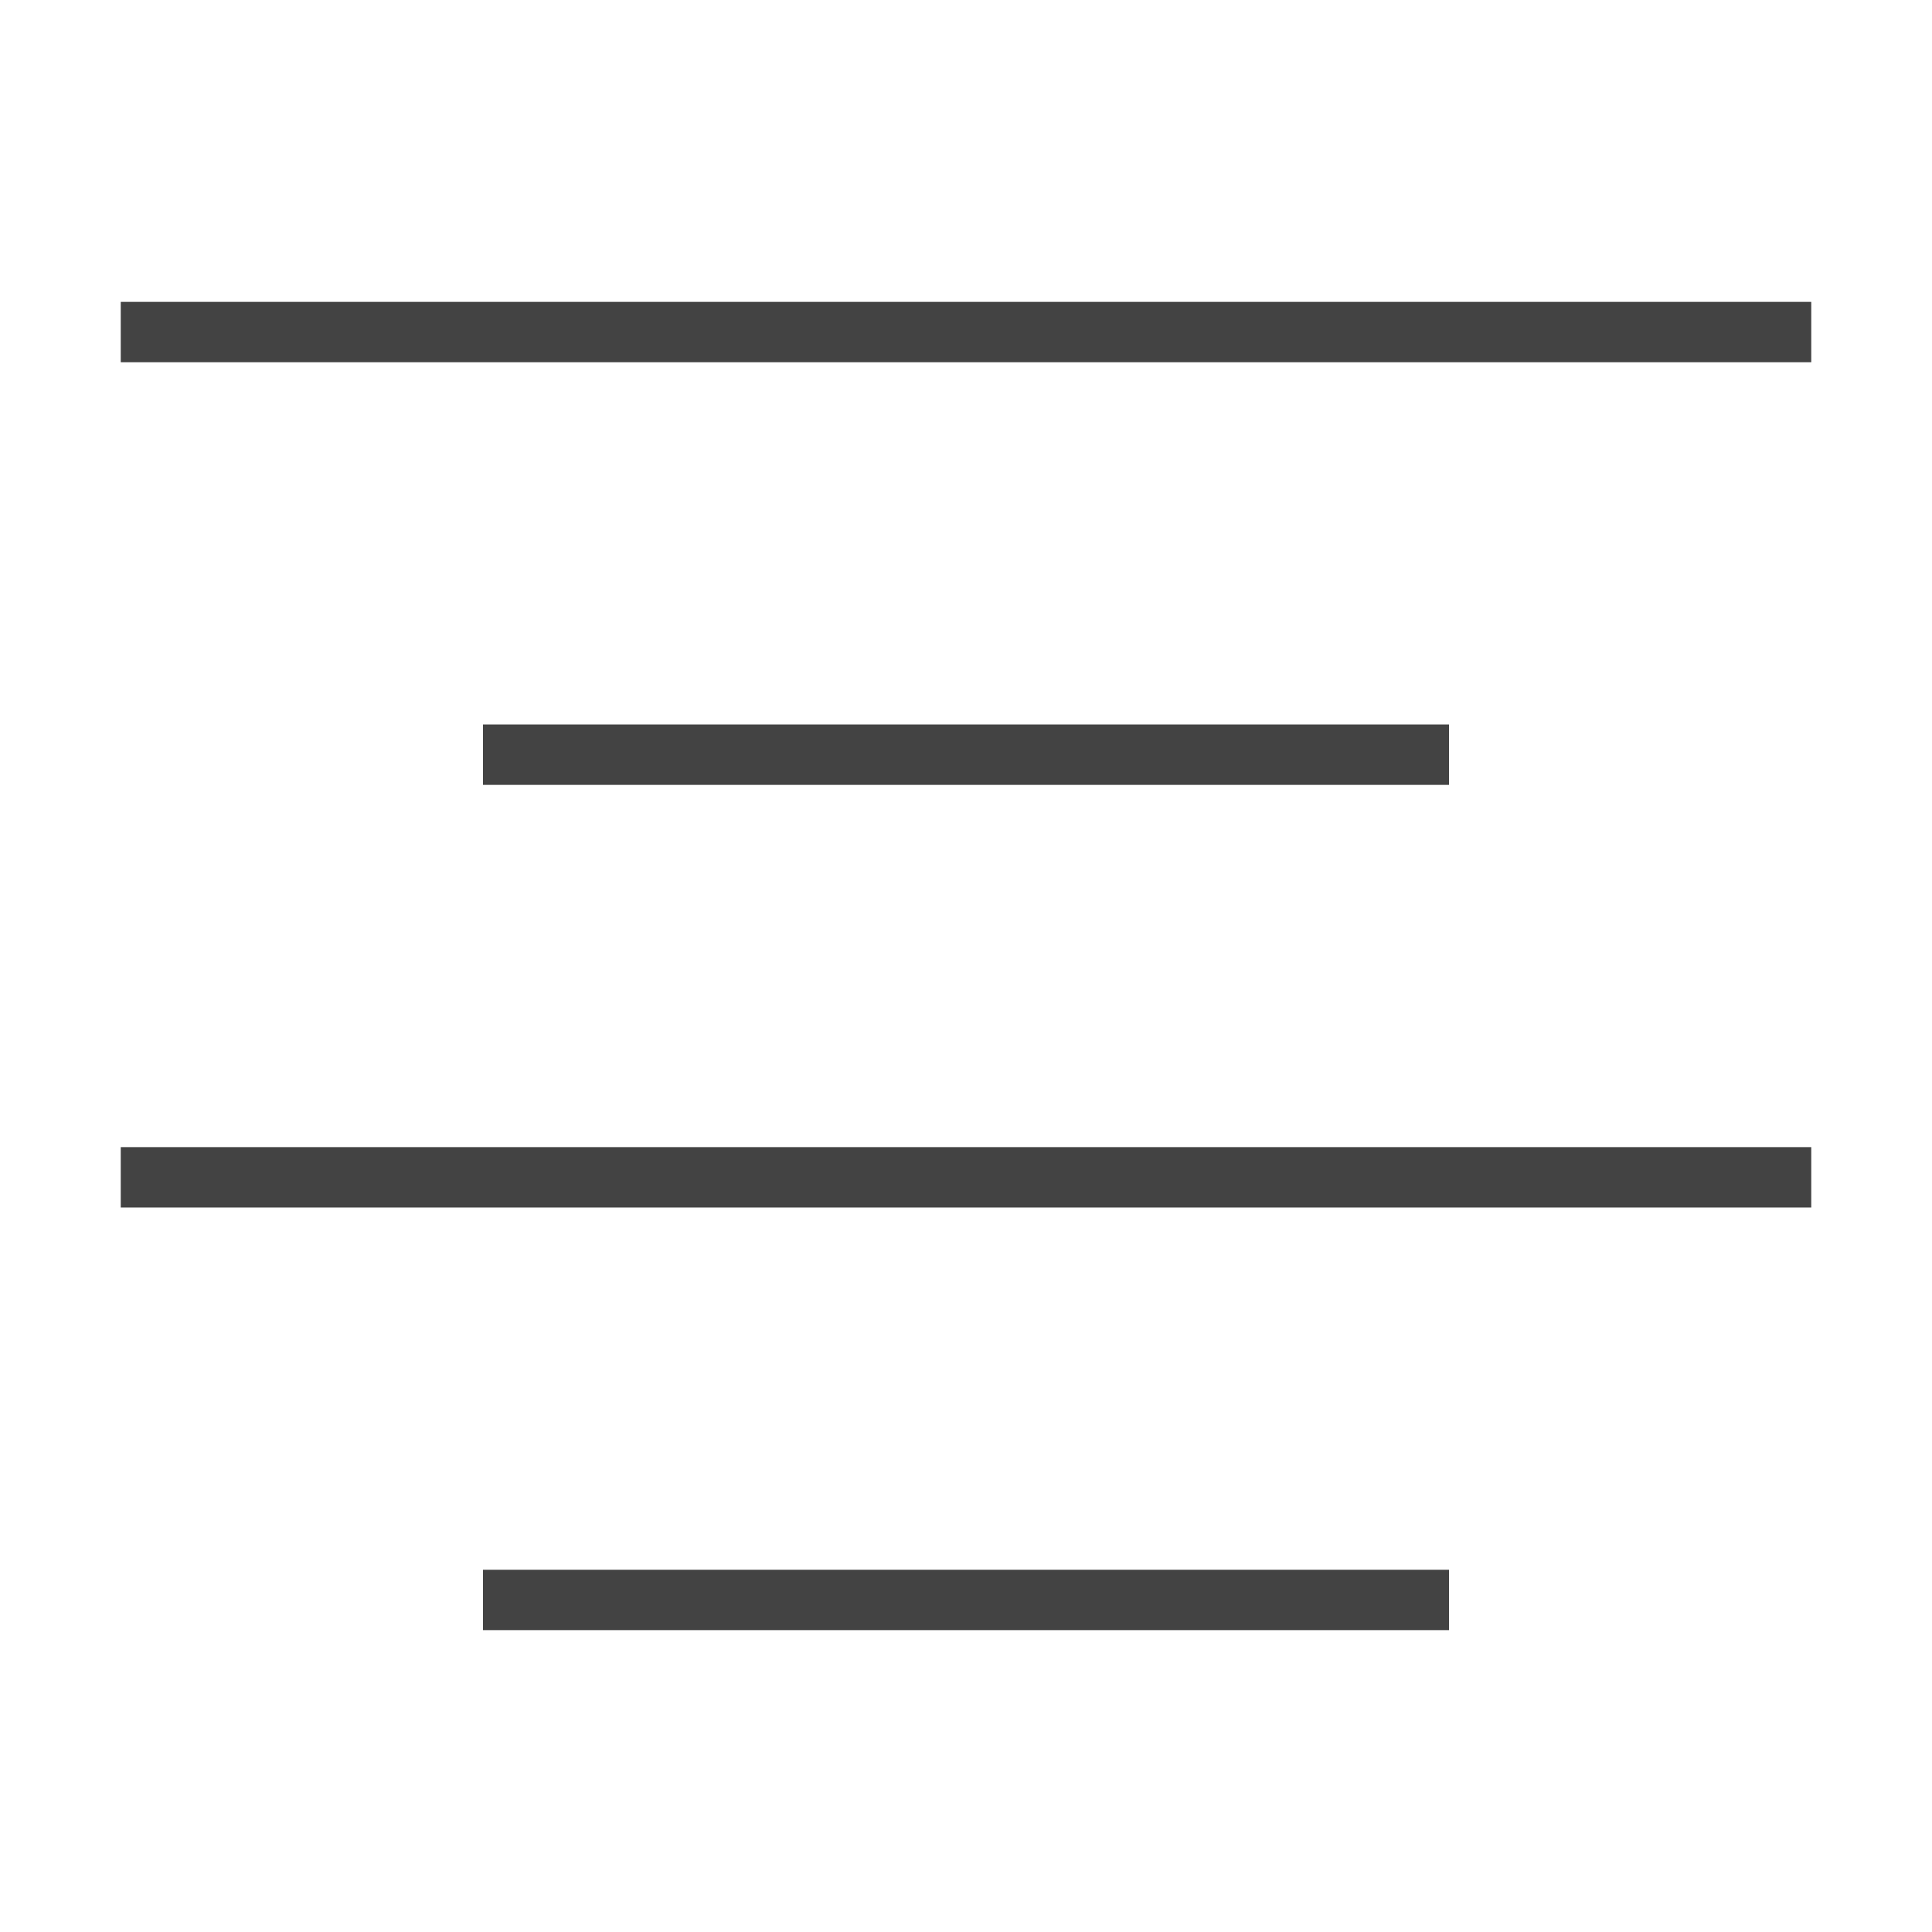
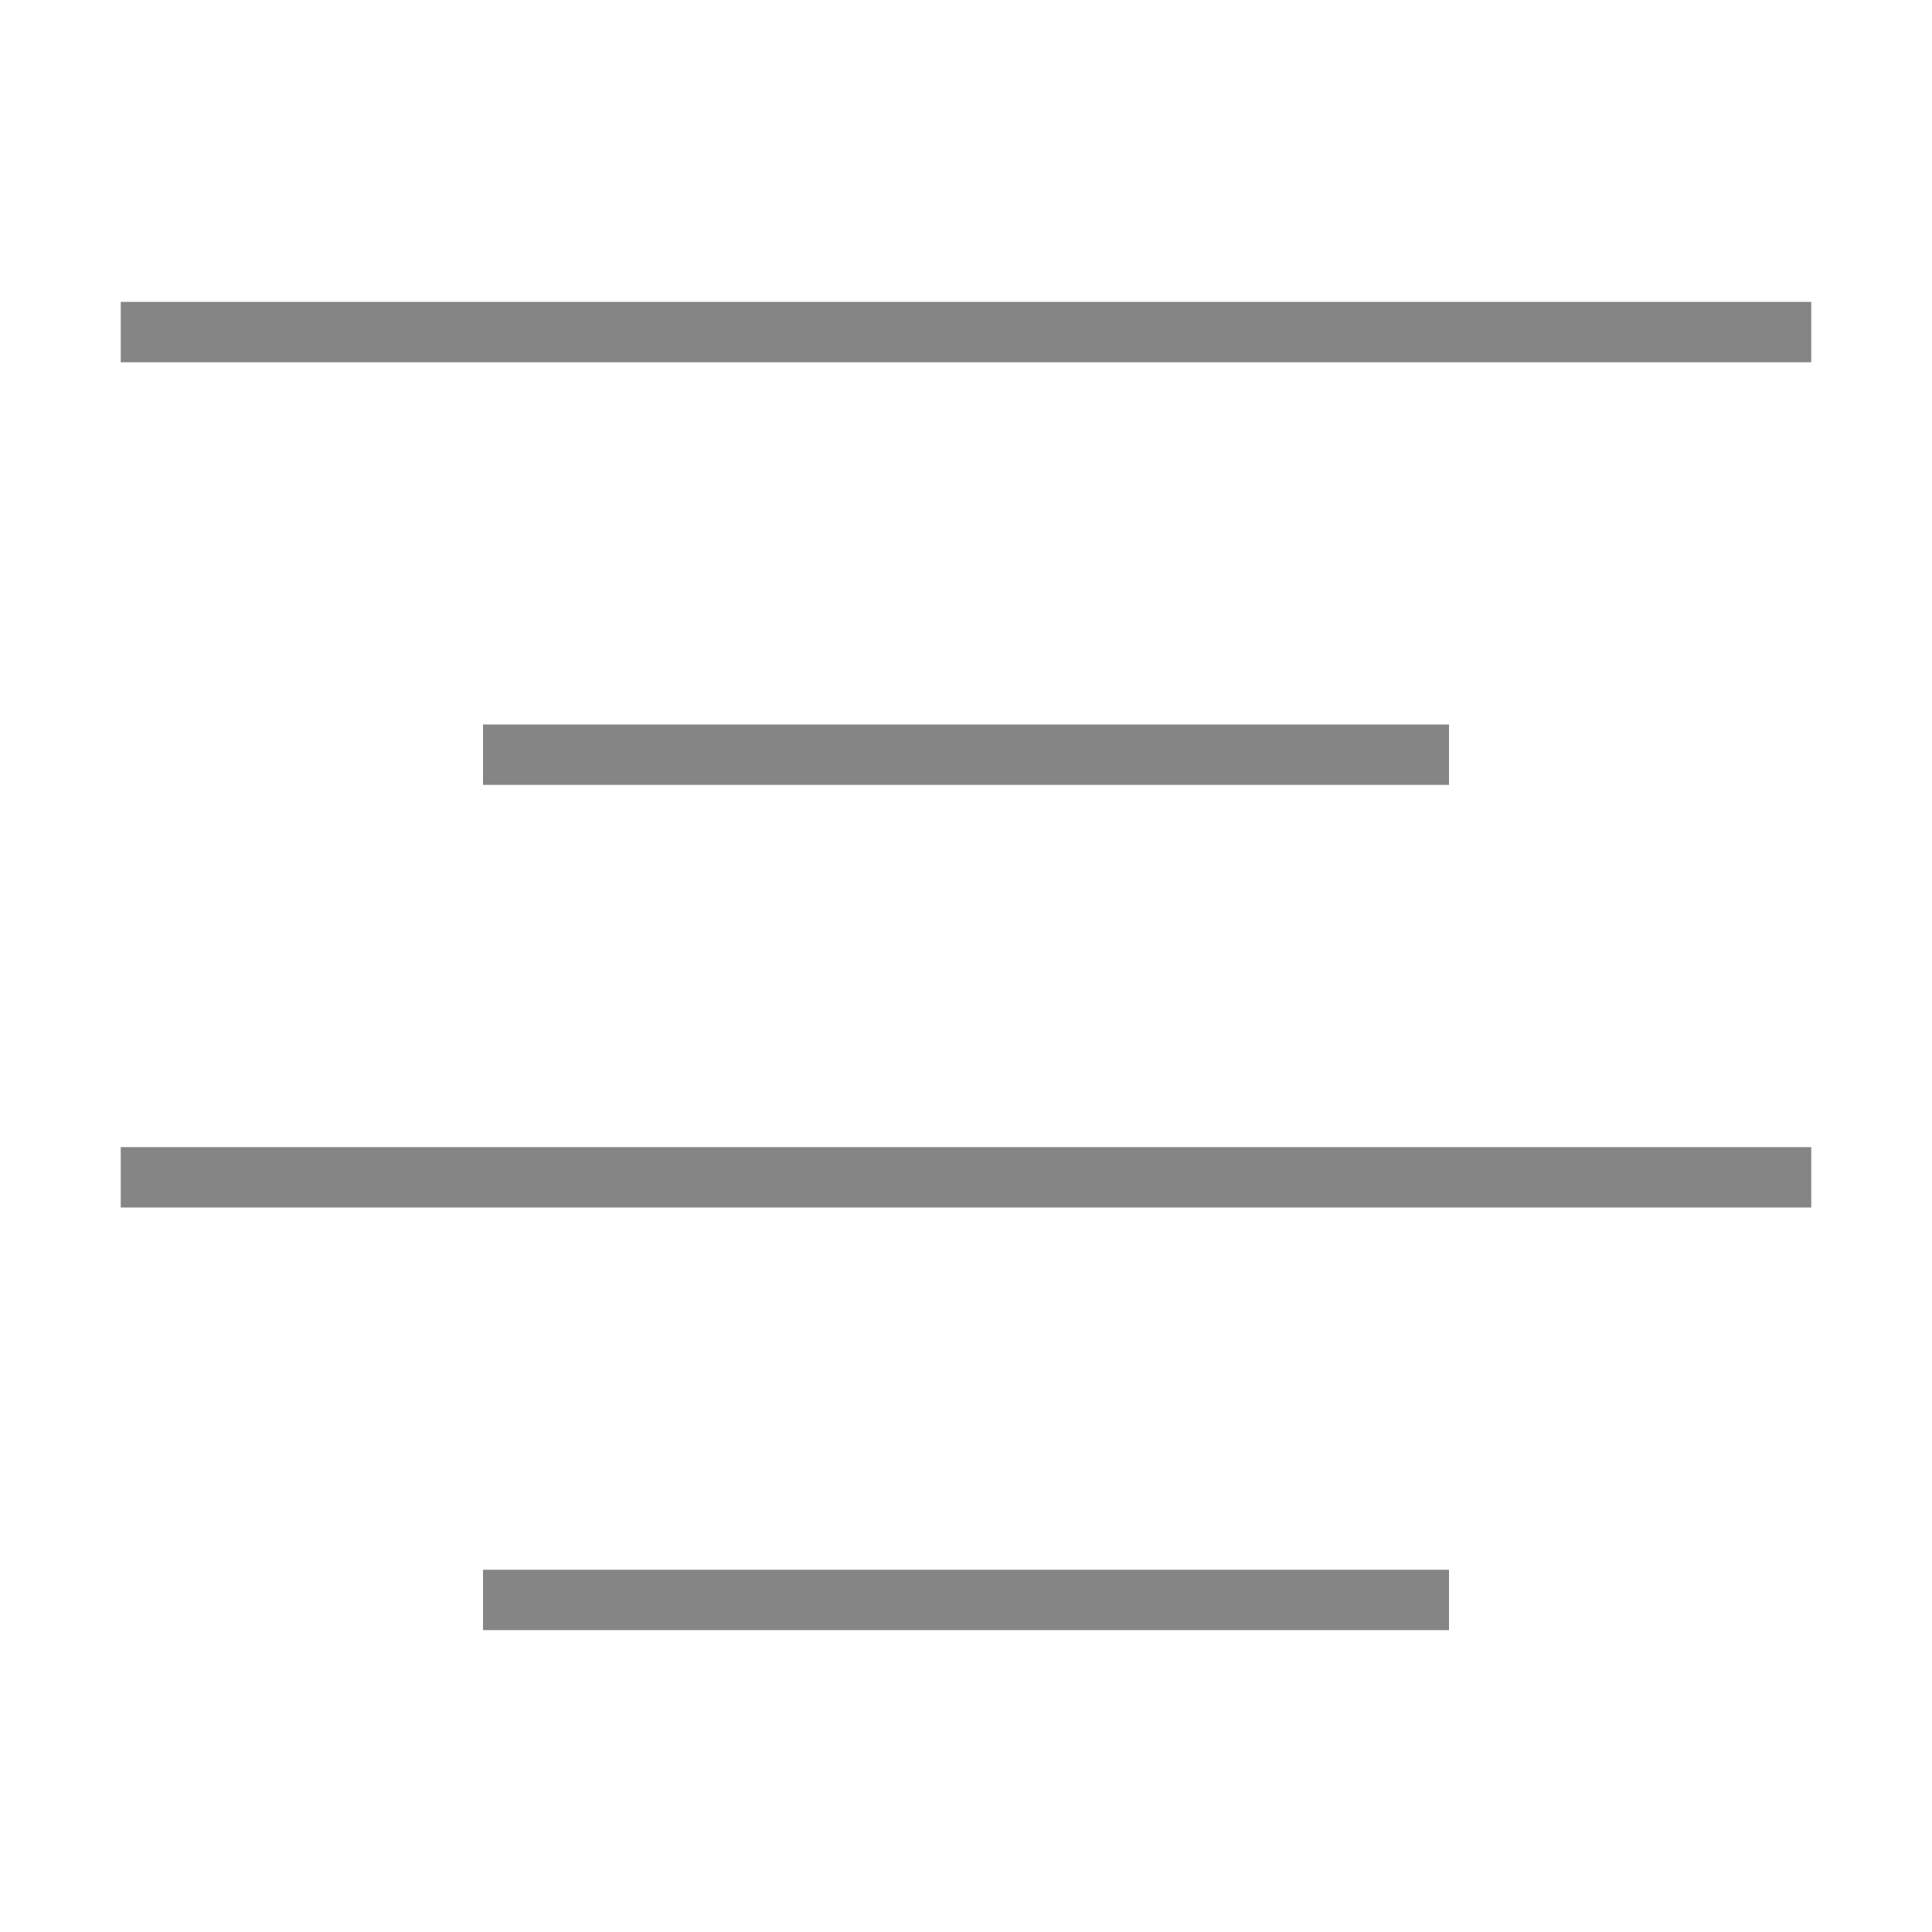
<svg xmlns="http://www.w3.org/2000/svg" width="32" height="32" viewBox="0 0 32 32">
  <g fill="none" fill-rule="evenodd">
    <path d="M0 0h32v32H0z" />
-     <path fill="#434343" d="M2 5h28v1H2zM8 12h16v1H8zM2 19h28v1H2zM8 26h16v1H8z" />
+     <path fill="#858585" d="M2 5h28v1H2zM8 12h16v1H8zM2 19h28v1H2zM8 26h16v1H8z" />
  </g>
</svg>
